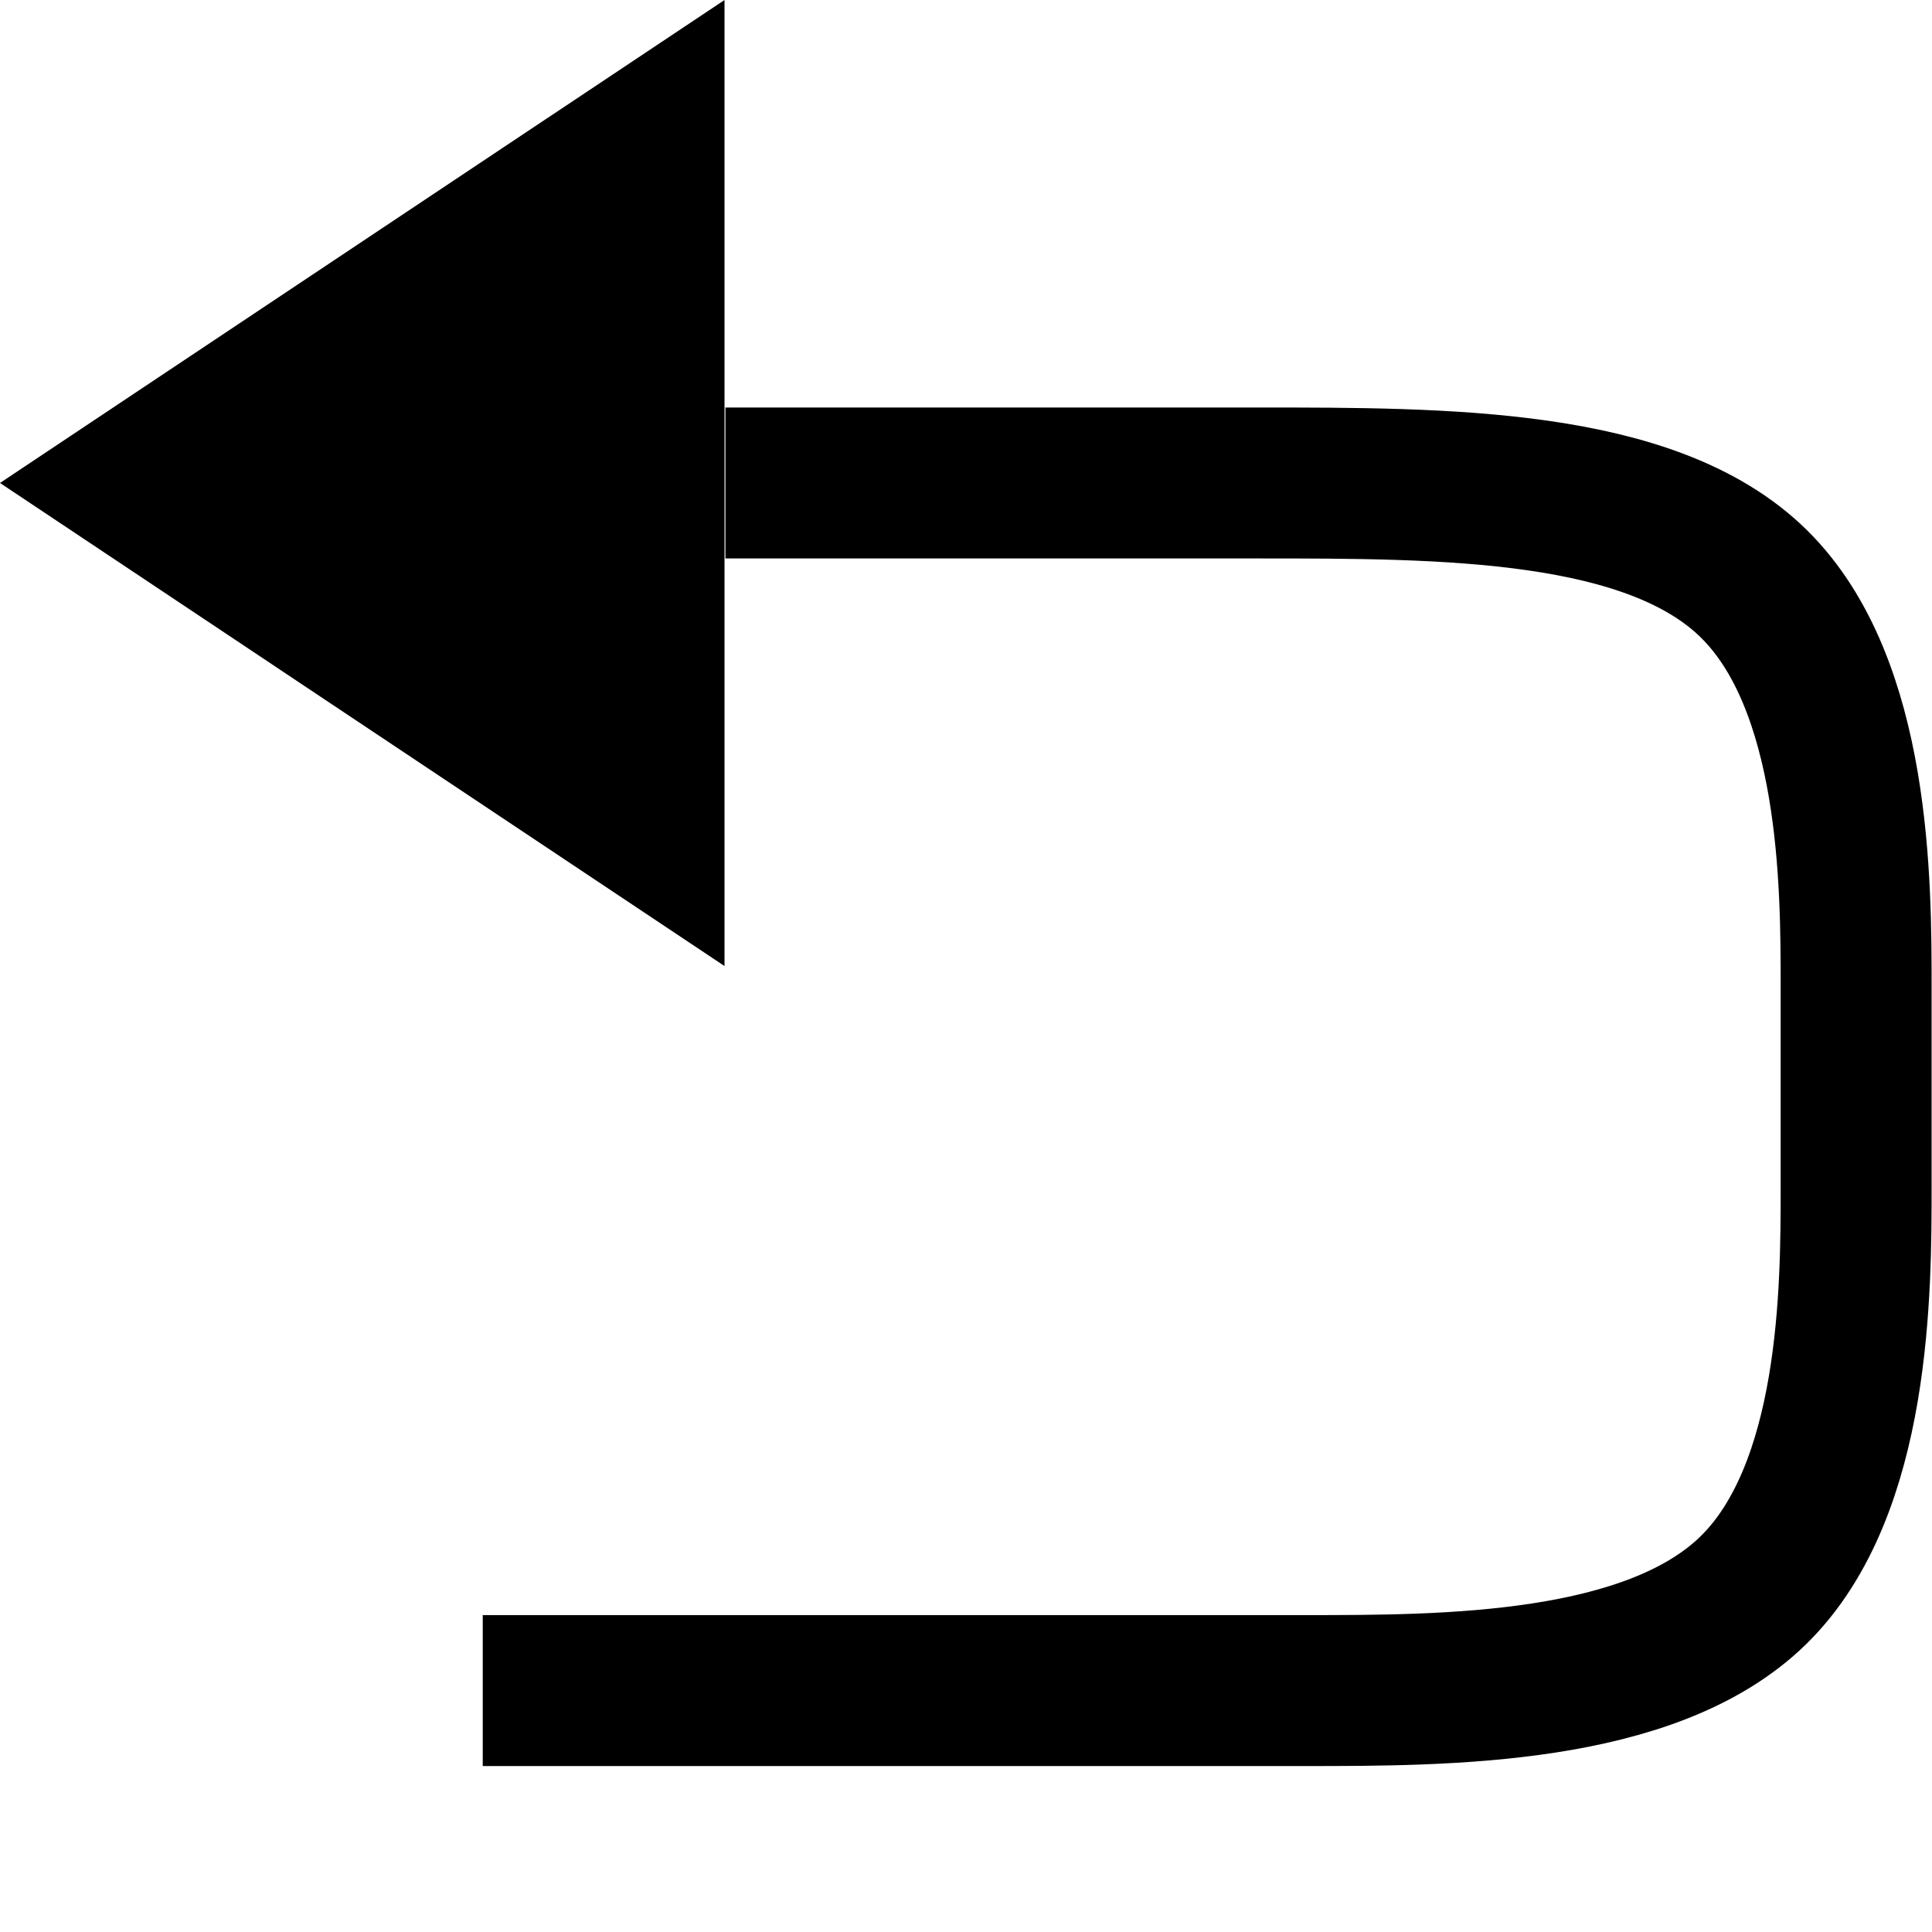
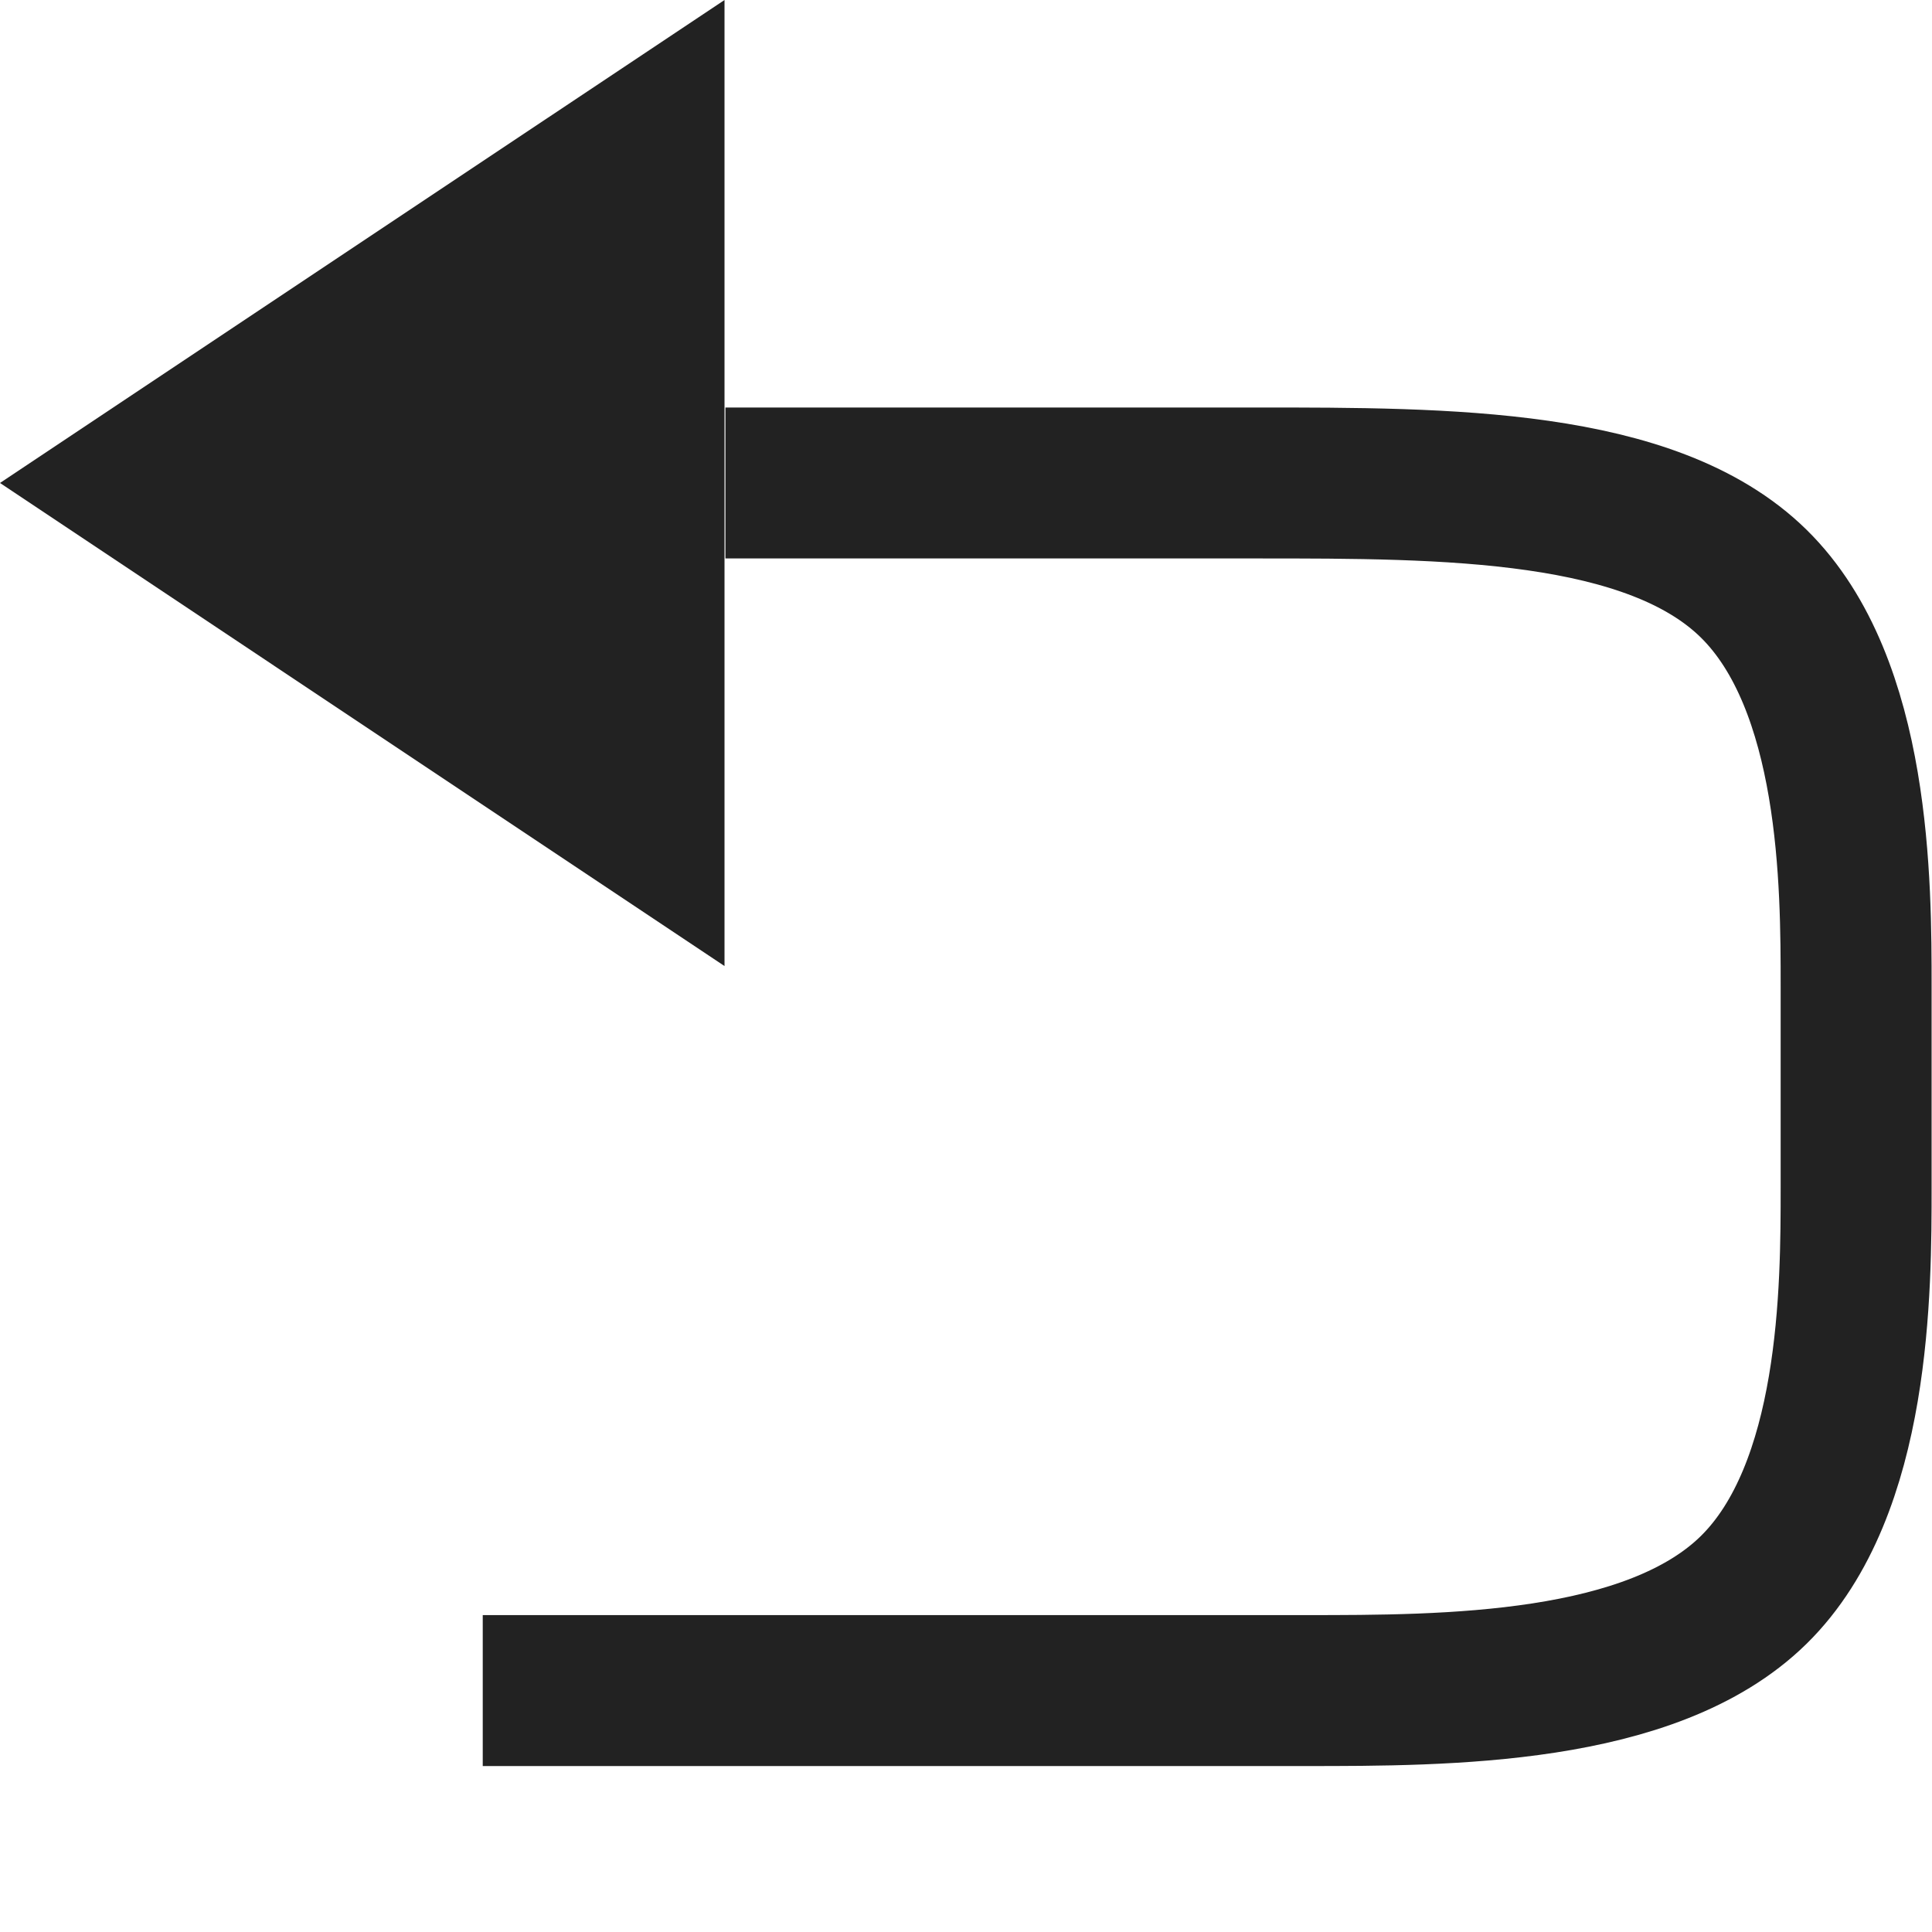
<svg xmlns="http://www.w3.org/2000/svg" width="64" height="64" viewBox="0 0 16.933 16.933" version="1.1" id="svg716">
  <defs id="defs713">
    </defs>
  <g id="layer1">
-     <path style="fill:#000000;stroke:none;stroke-width:1.323;stroke-dasharray:none;stroke-opacity:1" d="m 6.35,0 0,8.467 L 0,4.233 Z" id="path161577-0-4-0" />
-     <path style="fill:none;stroke:#000000;stroke-width:1.323;stroke-dasharray:none;stroke-opacity:1" d="m 6.358,4.233 c 1.507,0 3.014,1e-7 4.666,1e-7 1.652,0 3.448,0 4.346,0.882 0.898,0.882 0.898,2.646 0.898,3.528 0,0.882 0,0.882 0,1.764 0,0.882 0,2.646 -0.898,3.528 -0.898,0.882 -2.694,0.882 -3.93,0.882 -1.235,0 -1.909,0 -3.017,0 -1.108,0 -2.65,0 -4.192,0" id="path161683-1-8" />
+     <path style="fill:#222222;stroke:none;stroke-width:1.323;stroke-dasharray:none;stroke-opacity:1" d="m 6.35,0 0,8.467 L 0,4.233 Z" id="path161577-0-4-0" />
+     <path style="fill:none;stroke:#222222;stroke-width:1.323;stroke-dasharray:none;stroke-opacity:1" d="m 6.358,4.233 c 1.507,0 3.014,1e-7 4.666,1e-7 1.652,0 3.448,0 4.346,0.882 0.898,0.882 0.898,2.646 0.898,3.528 0,0.882 0,0.882 0,1.764 0,0.882 0,2.646 -0.898,3.528 -0.898,0.882 -2.694,0.882 -3.93,0.882 -1.235,0 -1.909,0 -3.017,0 -1.108,0 -2.65,0 -4.192,0" id="path161683-1-8" />
  </g>
</svg>
